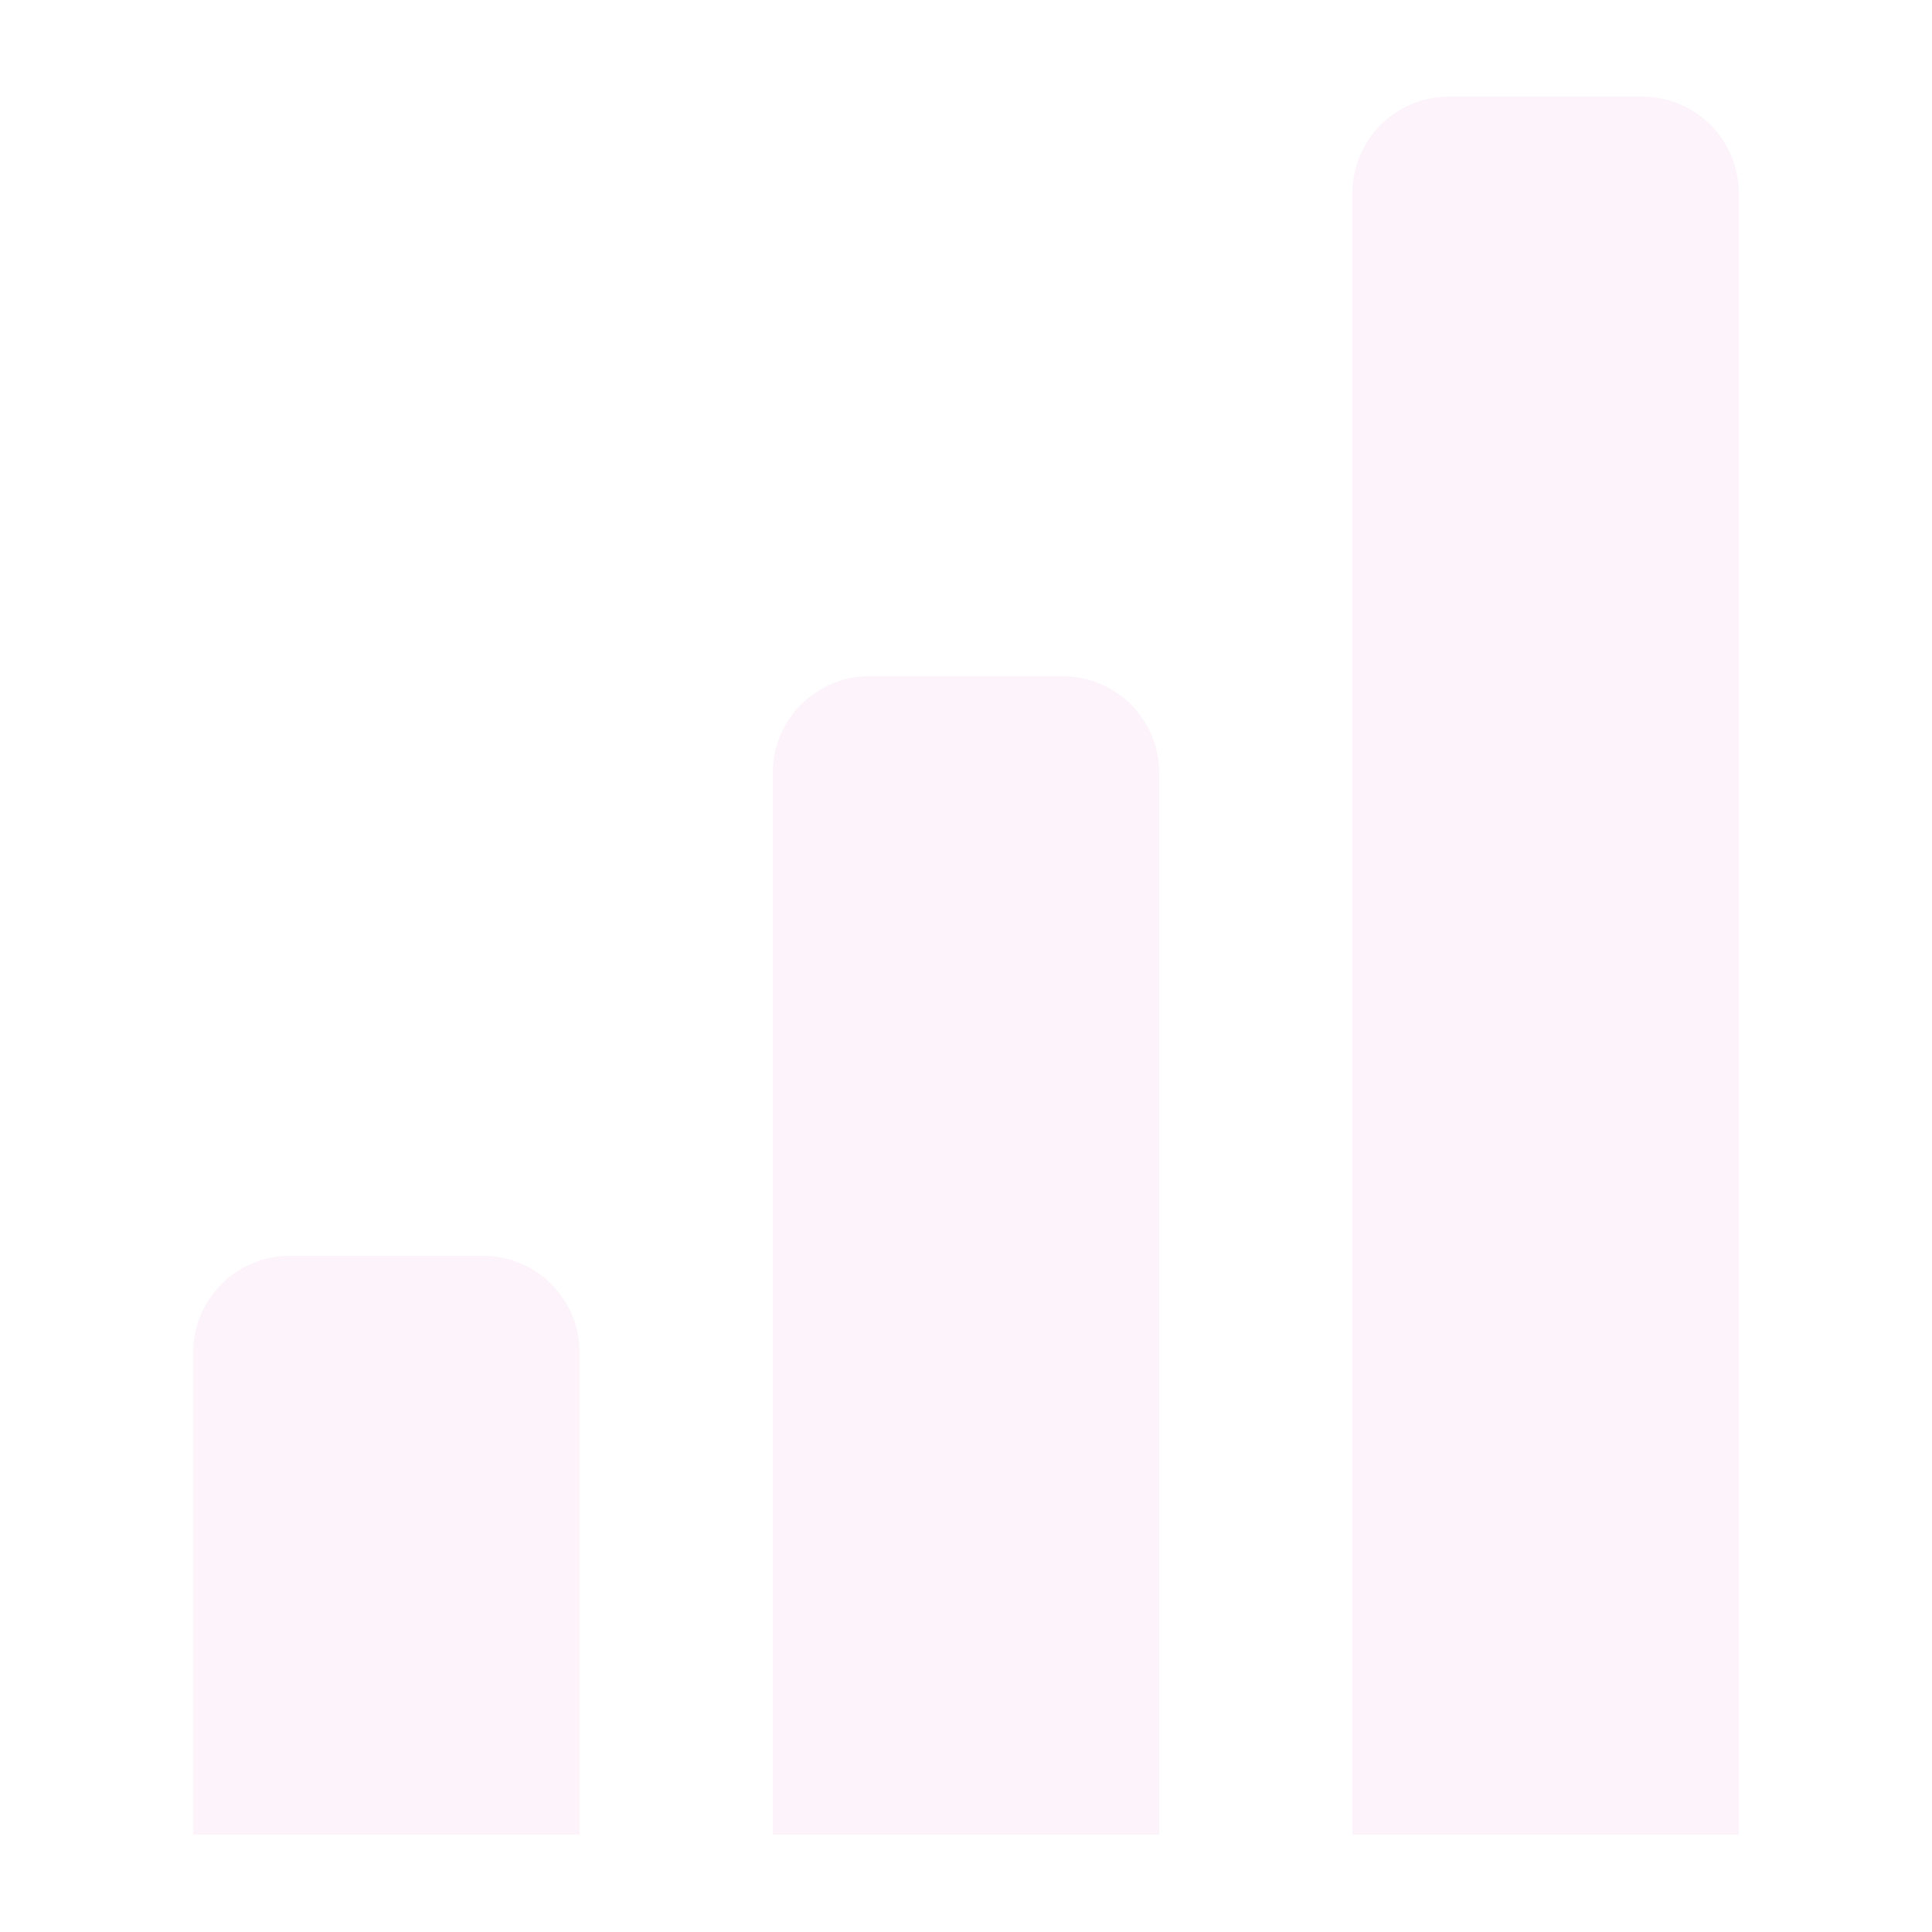
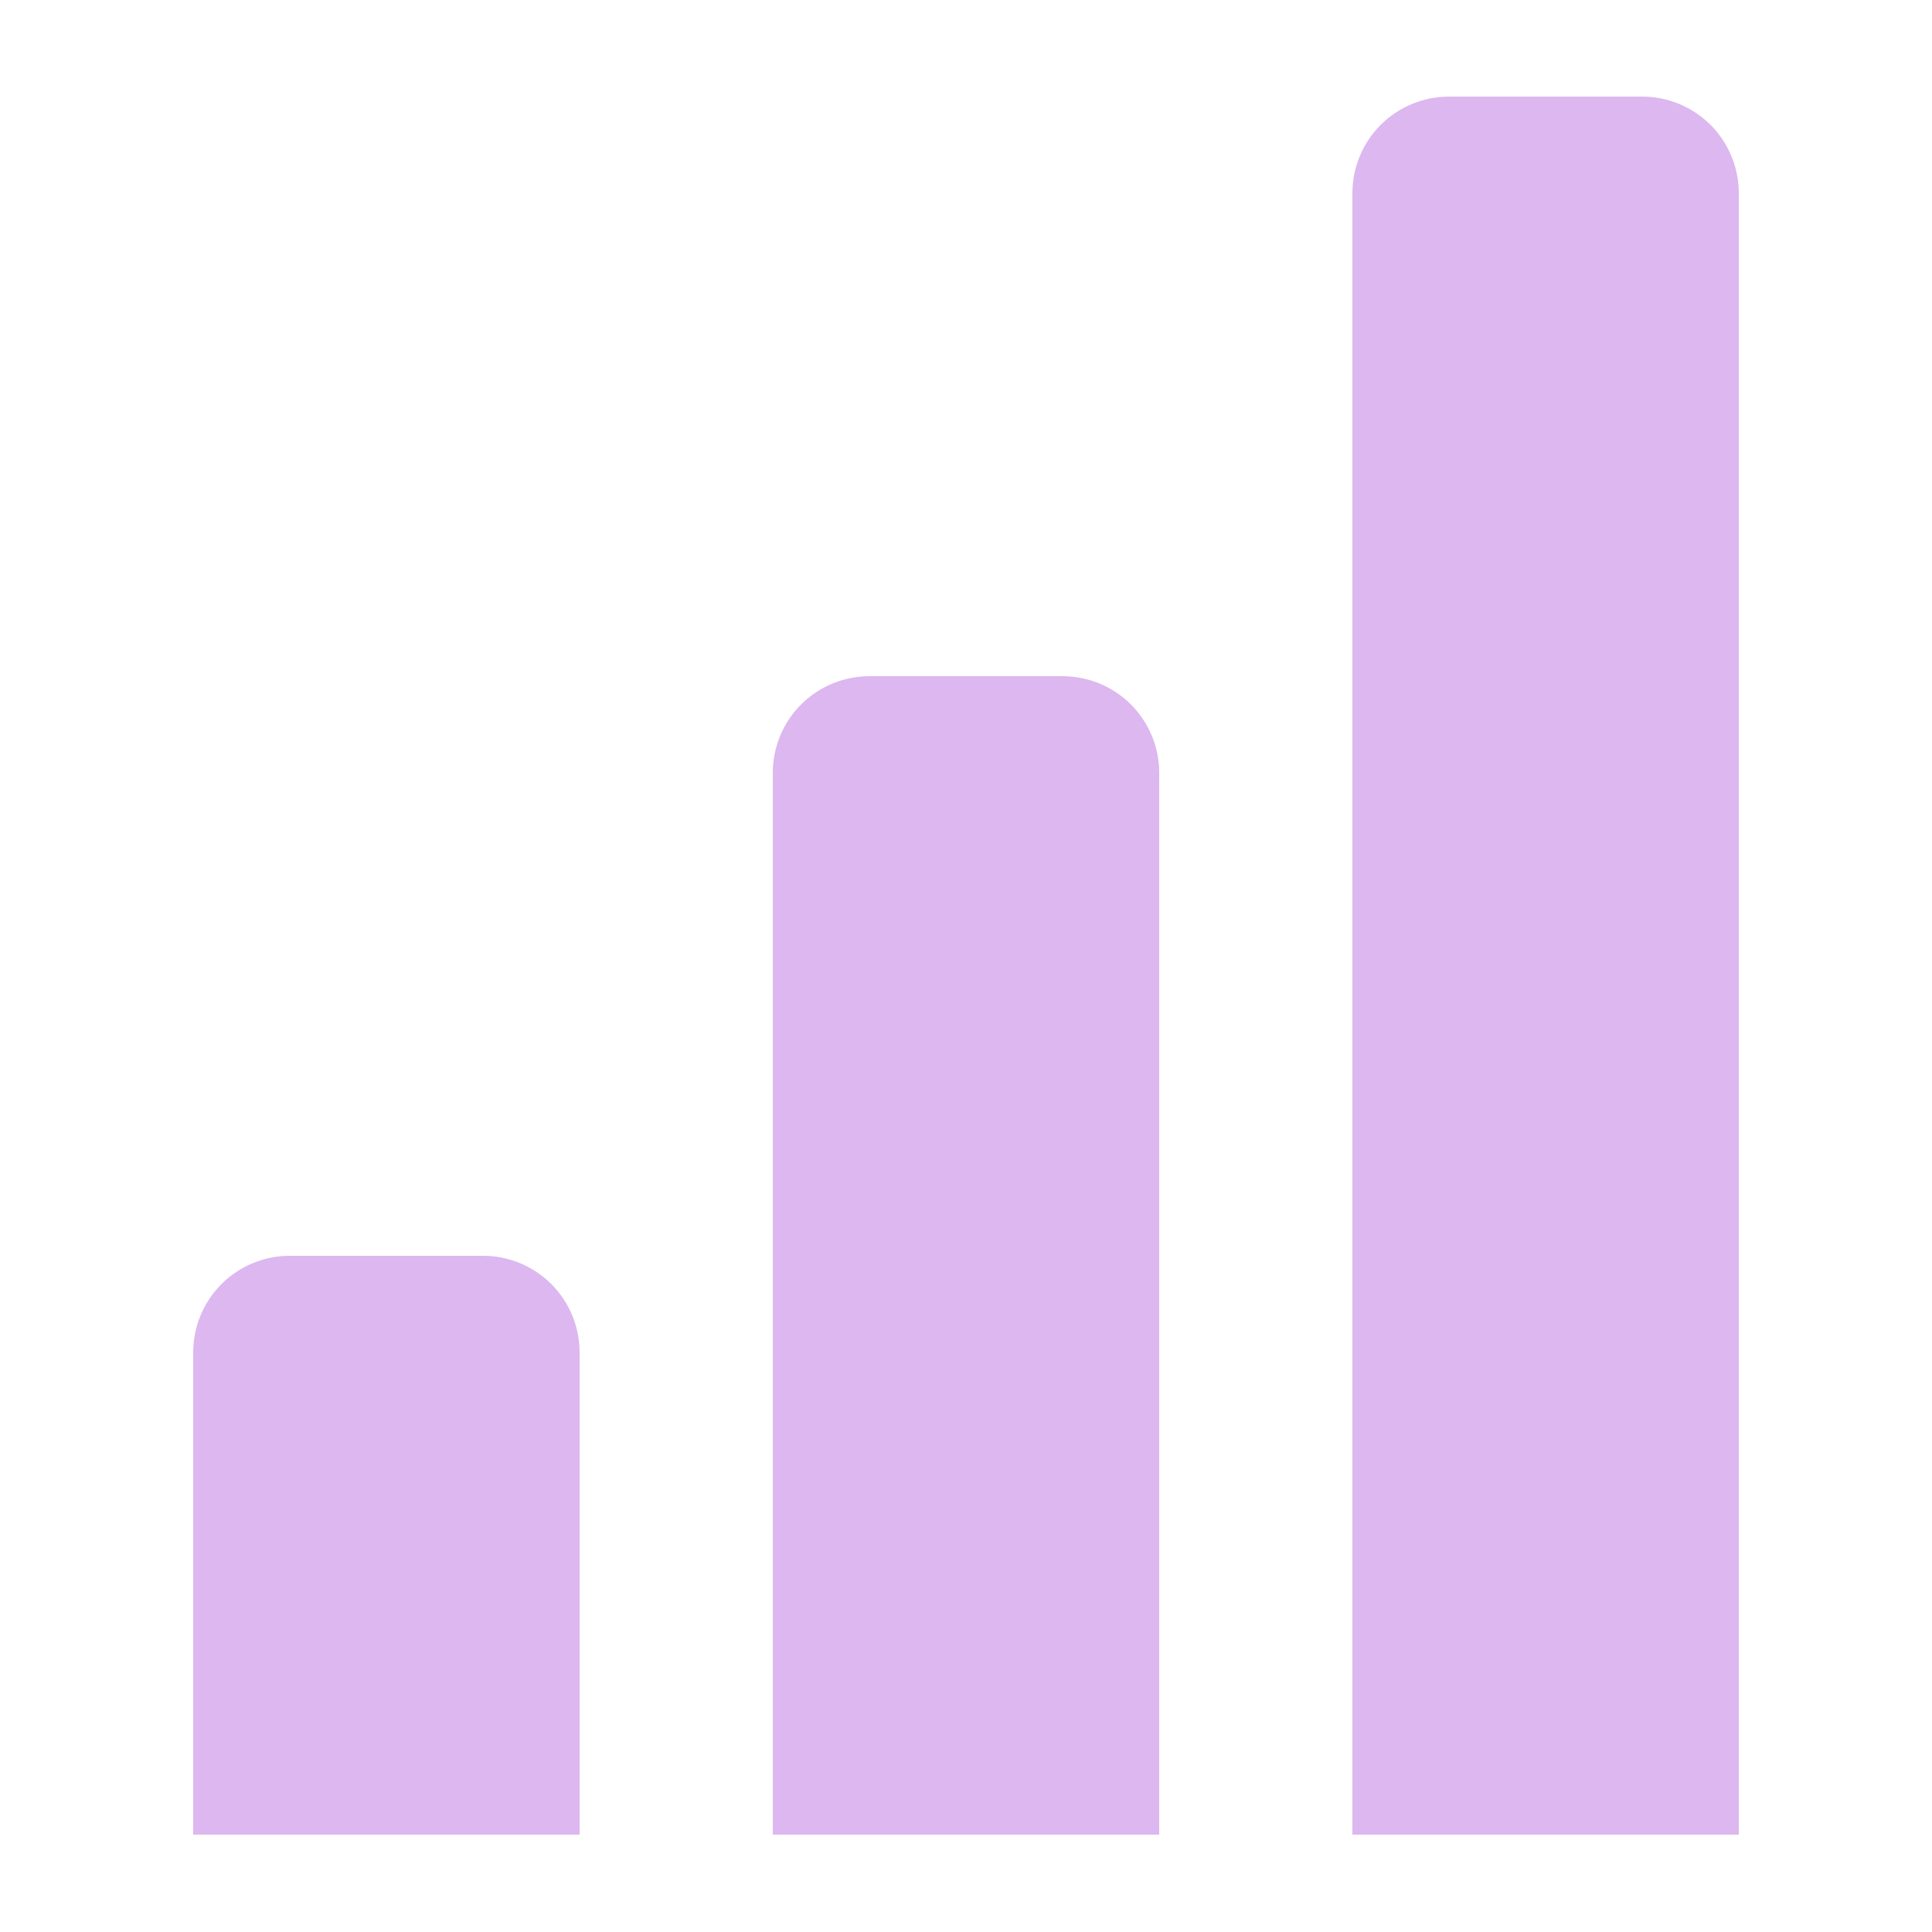
<svg xmlns="http://www.w3.org/2000/svg" width="30" height="30" viewBox="0 0 30 30" fill="none">
-   <path d="M25.5 1.5H22.5C22.102 1.5 21.721 1.658 21.439 1.939C21.158 2.221 21 2.602 21 3V28.488H27V3C27 2.602 26.842 2.221 26.561 1.939C26.279 1.658 25.898 1.5 25.5 1.5ZM16.5 10.5H13.5C13.102 10.5 12.721 10.658 12.439 10.939C12.158 11.221 12 11.602 12 12V28.488H18V12C18 11.602 17.842 11.221 17.561 10.939C17.279 10.658 16.898 10.5 16.5 10.5ZM7.5 19.5H4.5C4.102 19.5 3.721 19.658 3.439 19.939C3.158 20.221 3 20.602 3 21V28.488H9V21C9 20.602 8.842 20.221 8.561 19.939C8.279 19.658 7.898 19.5 7.5 19.5Z" fill="#FCF3FB" />
+   <path d="M25.5 1.5H22.5C22.102 1.5 21.721 1.658 21.439 1.939C21.158 2.221 21 2.602 21 3V28.488H27V3C27 2.602 26.842 2.221 26.561 1.939C26.279 1.658 25.898 1.5 25.5 1.5ZM16.5 10.5H13.5C13.102 10.5 12.721 10.658 12.439 10.939C12.158 11.221 12 11.602 12 12V28.488H18V12C18 11.602 17.842 11.221 17.561 10.939C17.279 10.658 16.898 10.5 16.5 10.5ZM7.5 19.5H4.5C4.102 19.5 3.721 19.658 3.439 19.939C3.158 20.221 3 20.602 3 21V28.488H9V21C9 20.602 8.842 20.221 8.561 19.939C8.279 19.658 7.898 19.5 7.5 19.5Z" fill="#DDB7EF" />
</svg>
